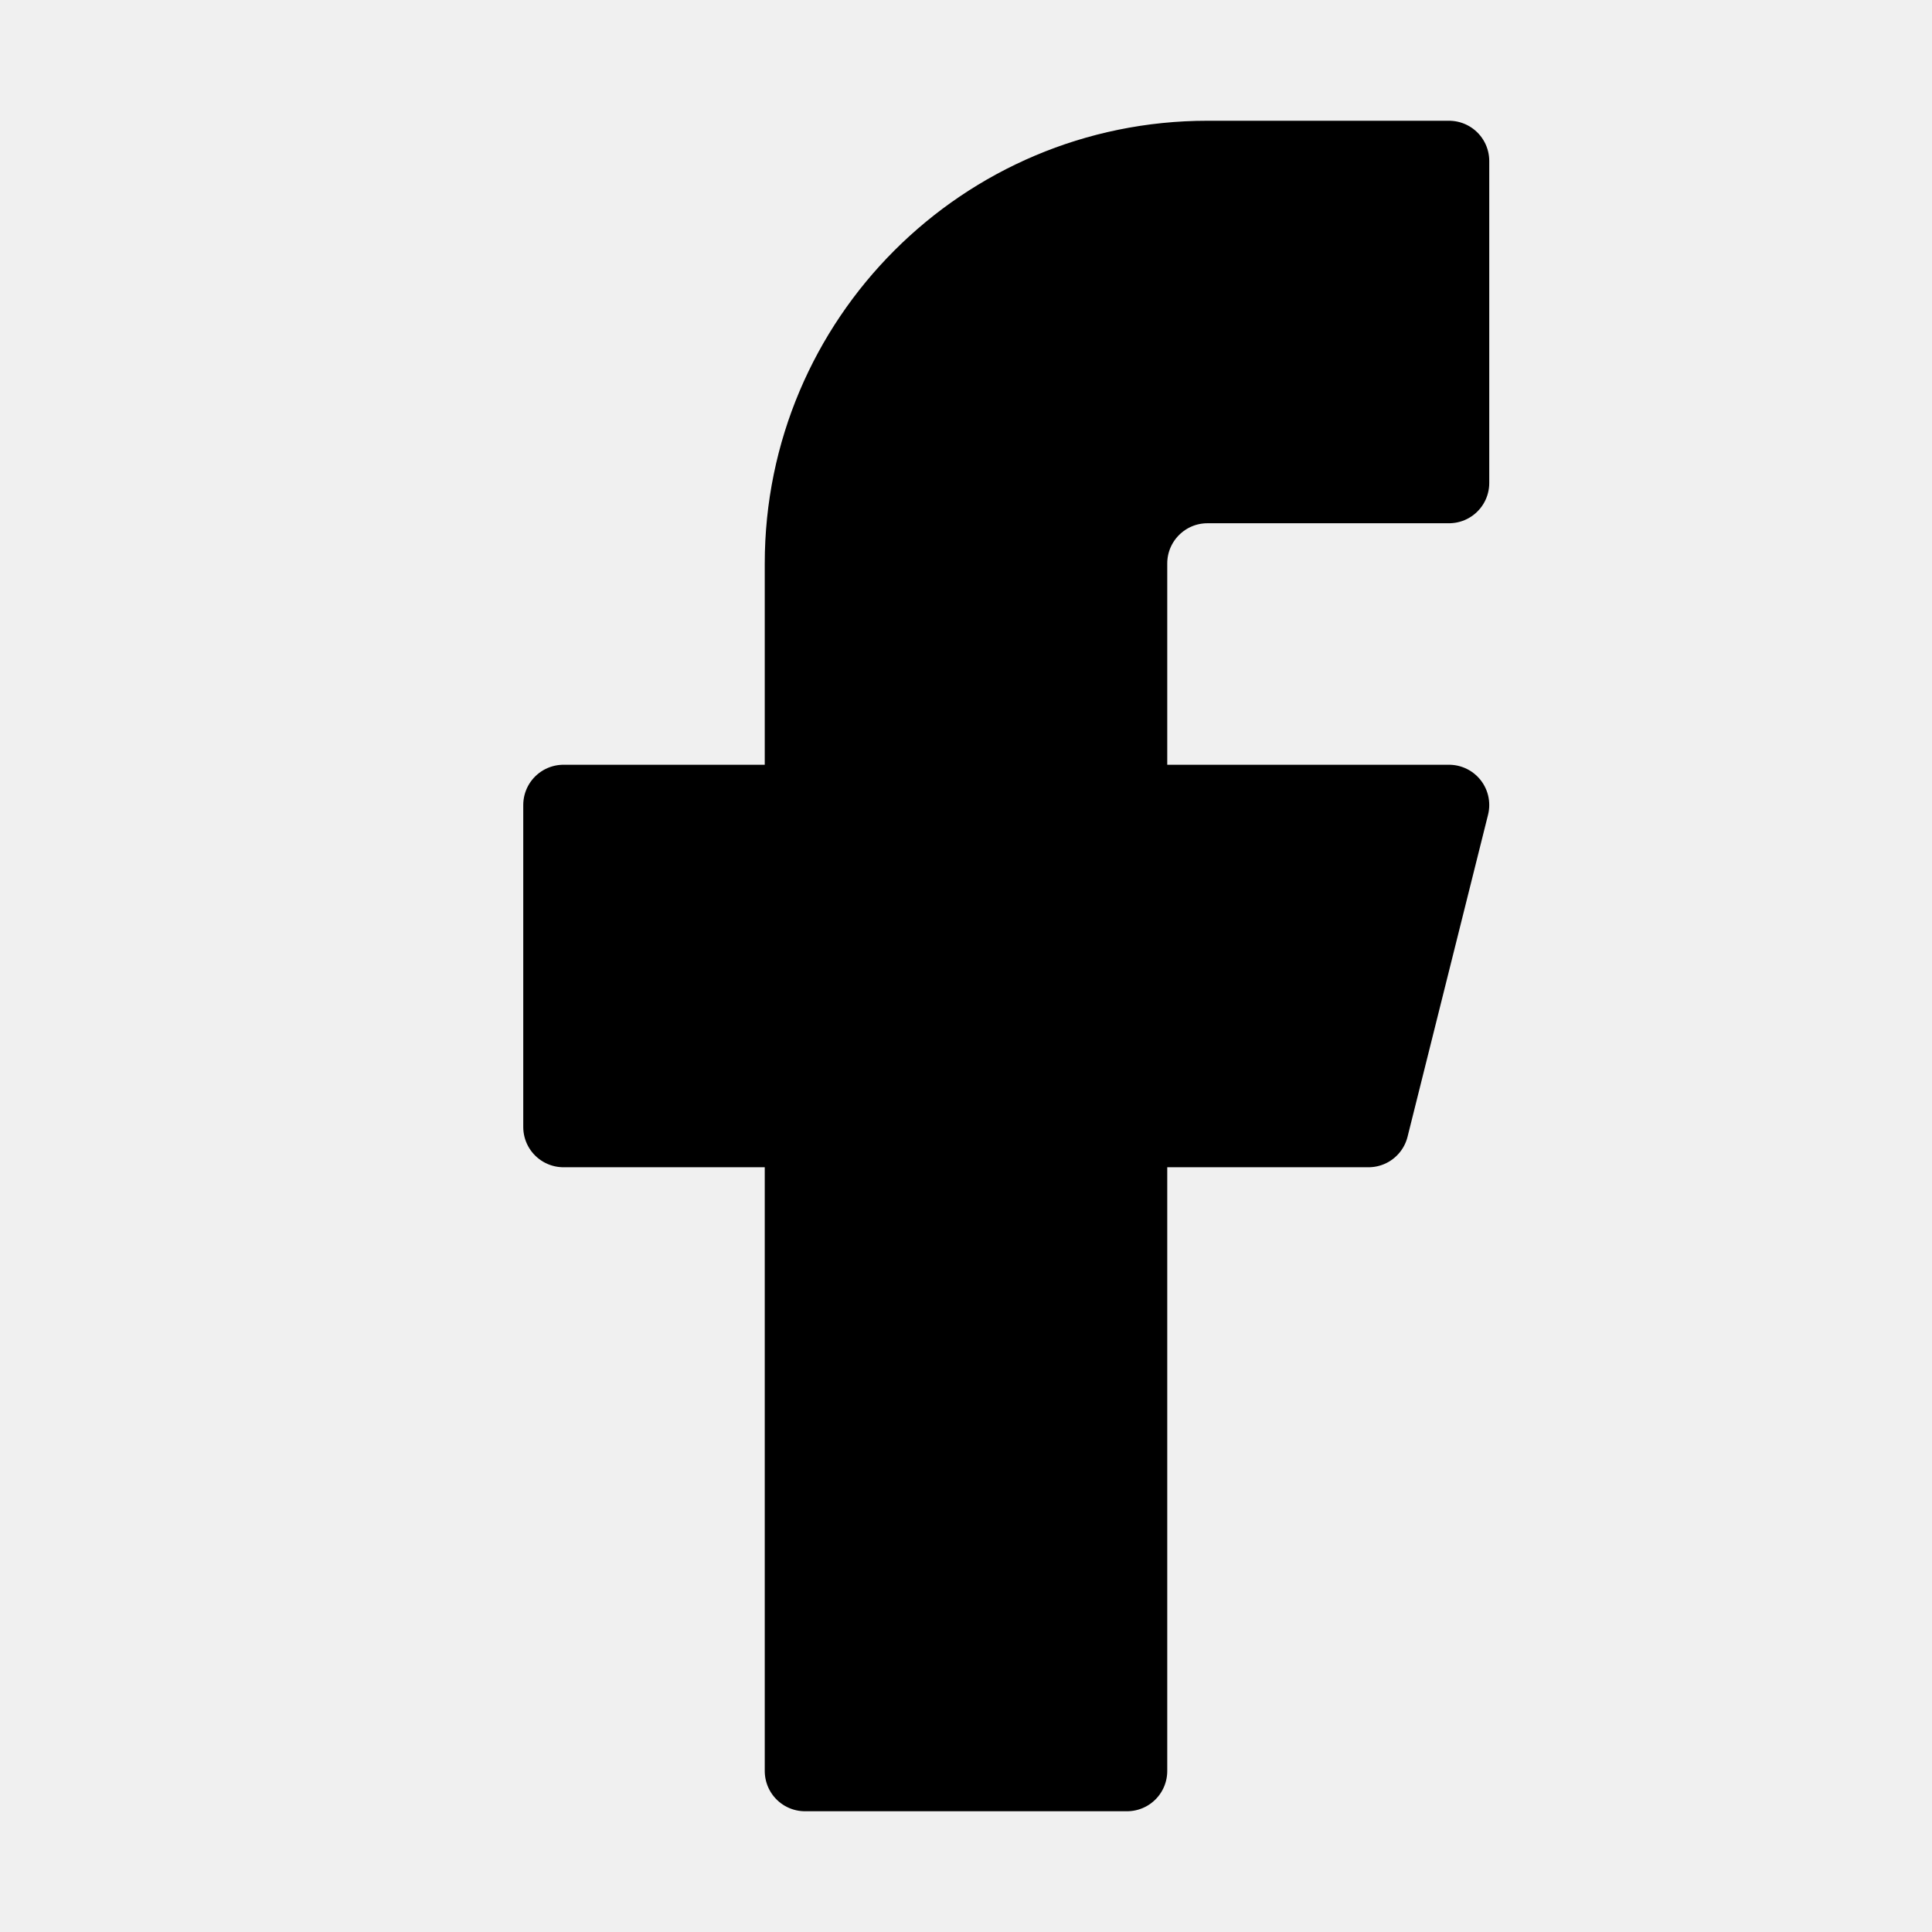
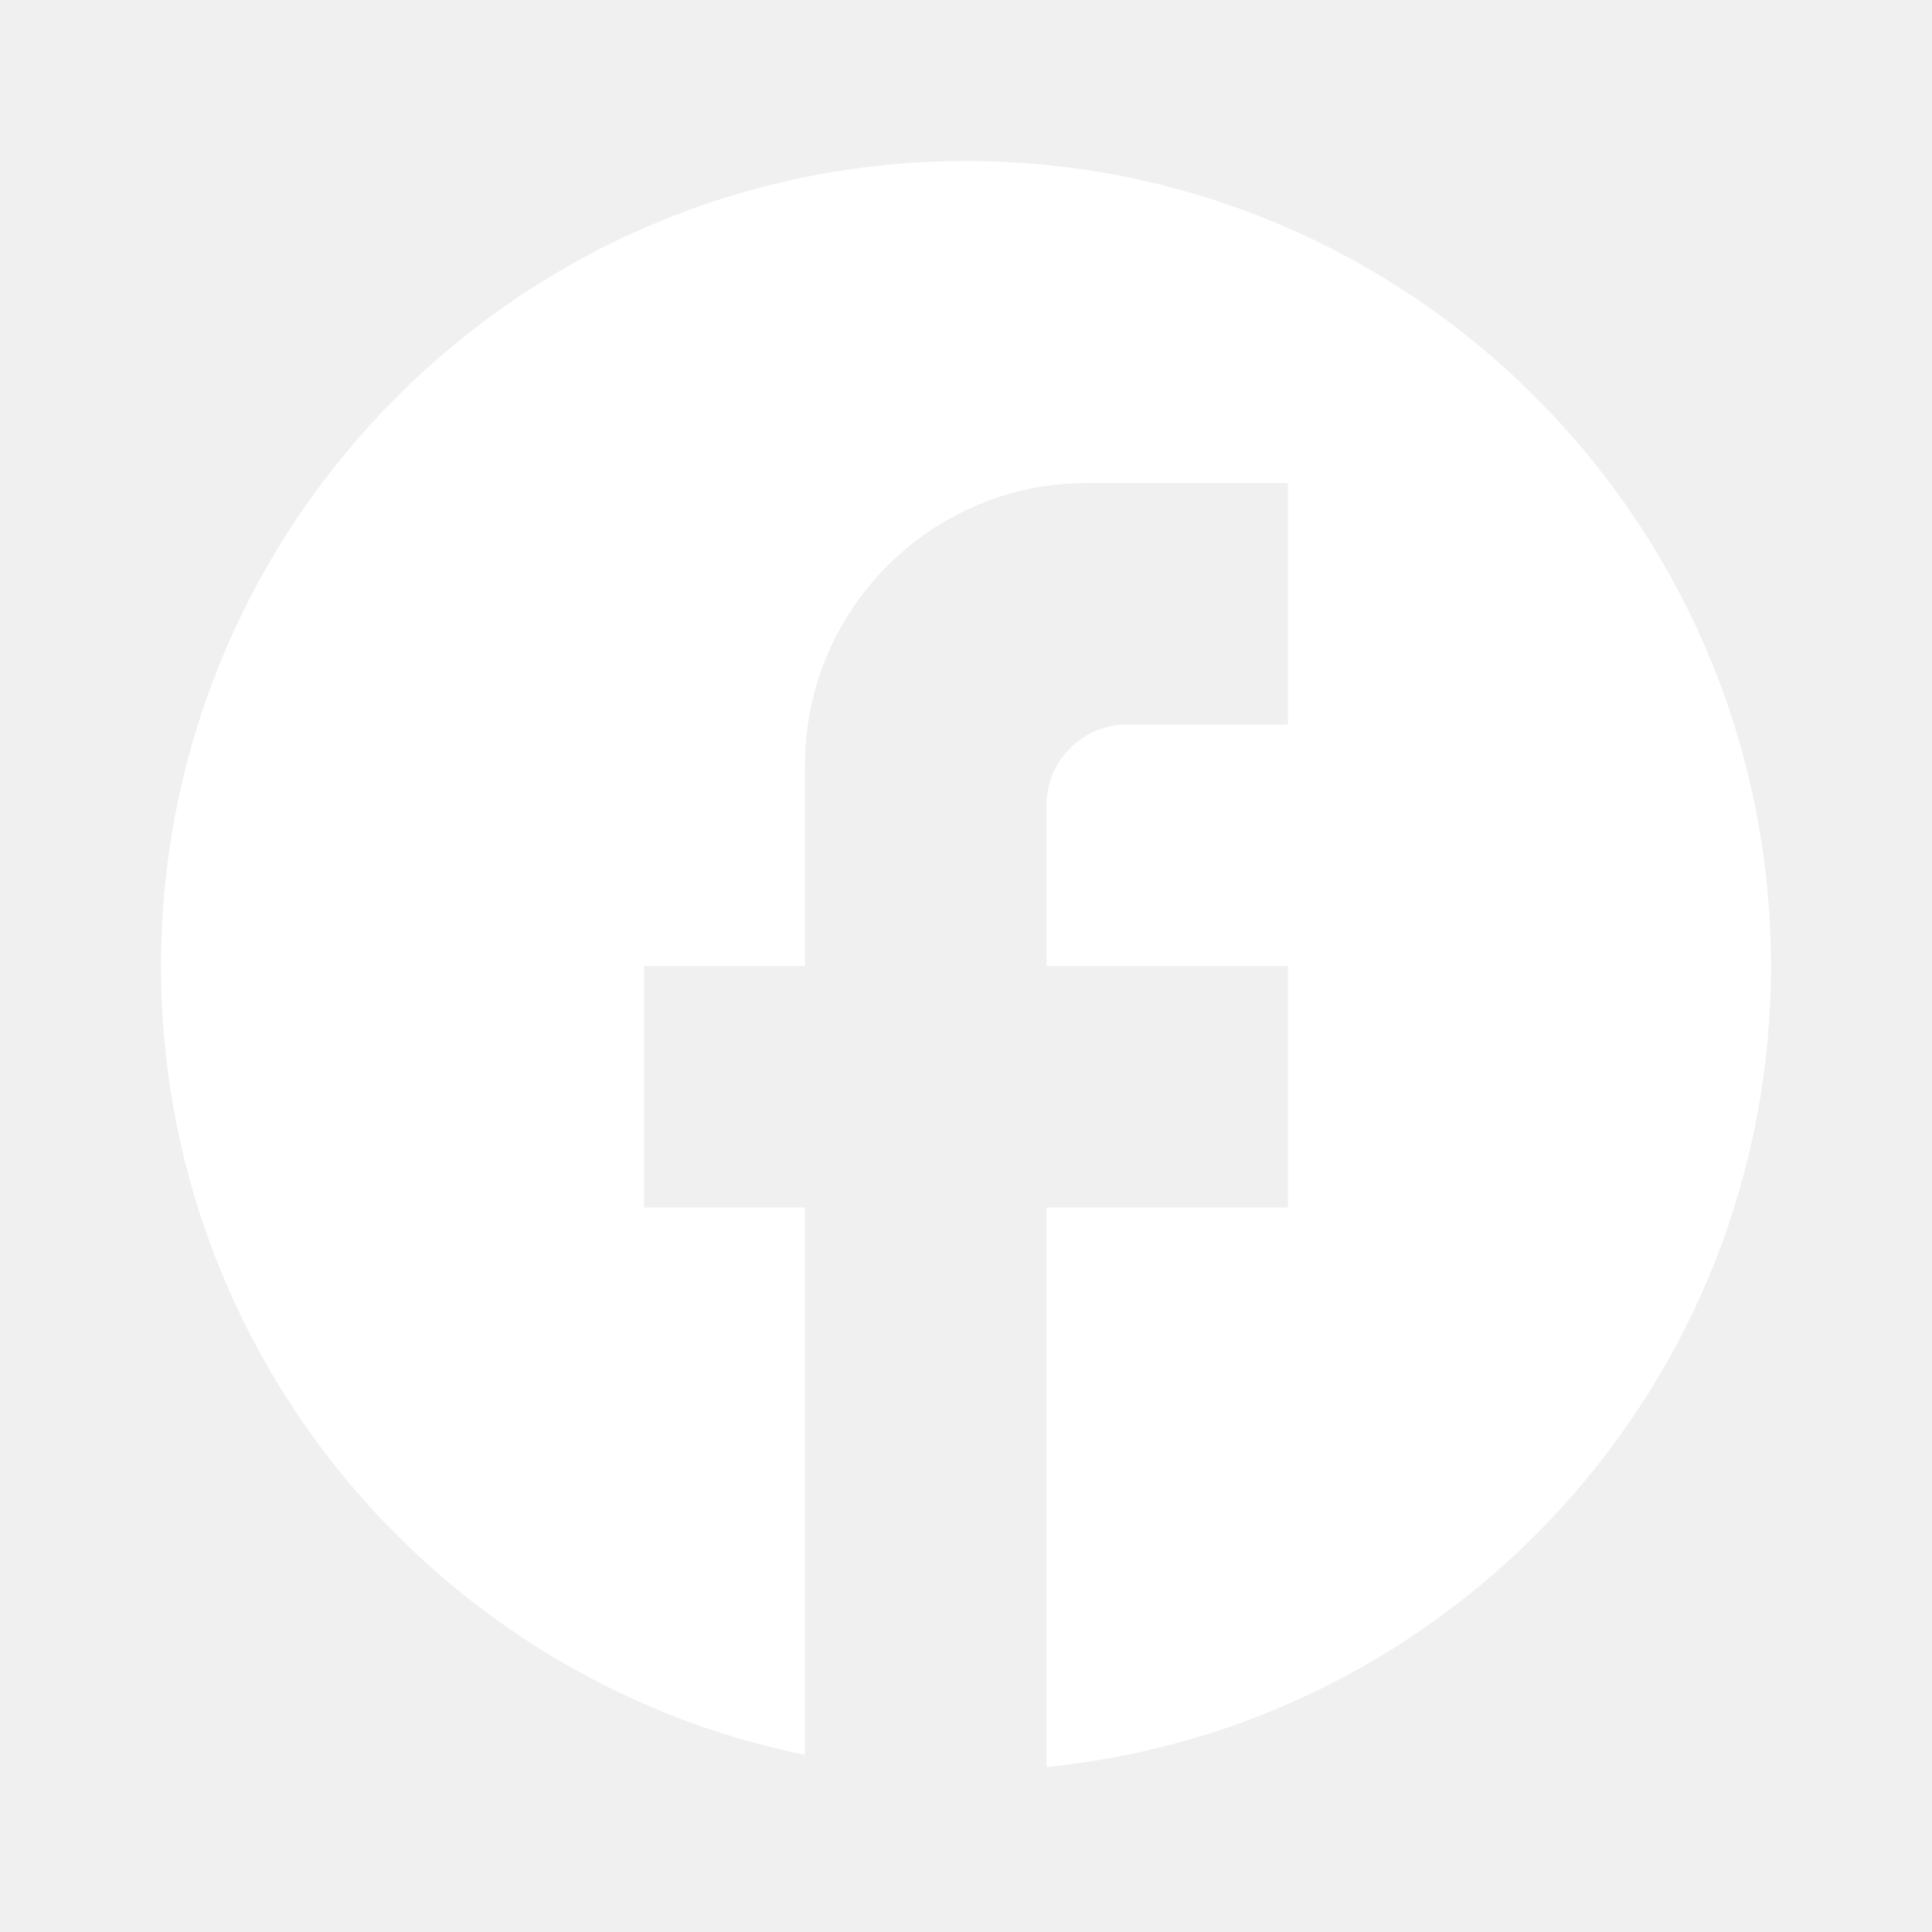
- <svg xmlns="http://www.w3.org/2000/svg" width="32" height="32" viewBox="0 0 24 24" fill="currentColor" stroke="#000" stroke-width="1" stroke-linecap="round" stroke-linejoin="round" class="feather feather-facebook">
-   <path d="M18 2h-3a5 5 0 0 0-5 5v3H7v4h3v8h4v-8h3l1-4h-4V7a1 1 0 0 1 1-1h3z" />
+ <svg xmlns="http://www.w3.org/2000/svg" enable-background="new 0 0 24 24" height="32px" viewBox="0 0 24 24" width="32px" fill="#ffffff">
+   <rect fill="none" height="32" width="32" />
+   <path d="M22,12c0-5.52-4.48-10-10-10S2,6.48,2,12c0,4.84,3.44,8.87,8,9.8V15H8v-3h2V9.5C10,7.57,11.57,6,13.5,6H16v3h-2 c-0.55,0-1,0.45-1,1v2h3v3h-3v6.95C18.05,21.45,22,17.19,22,12z" />
</svg>
